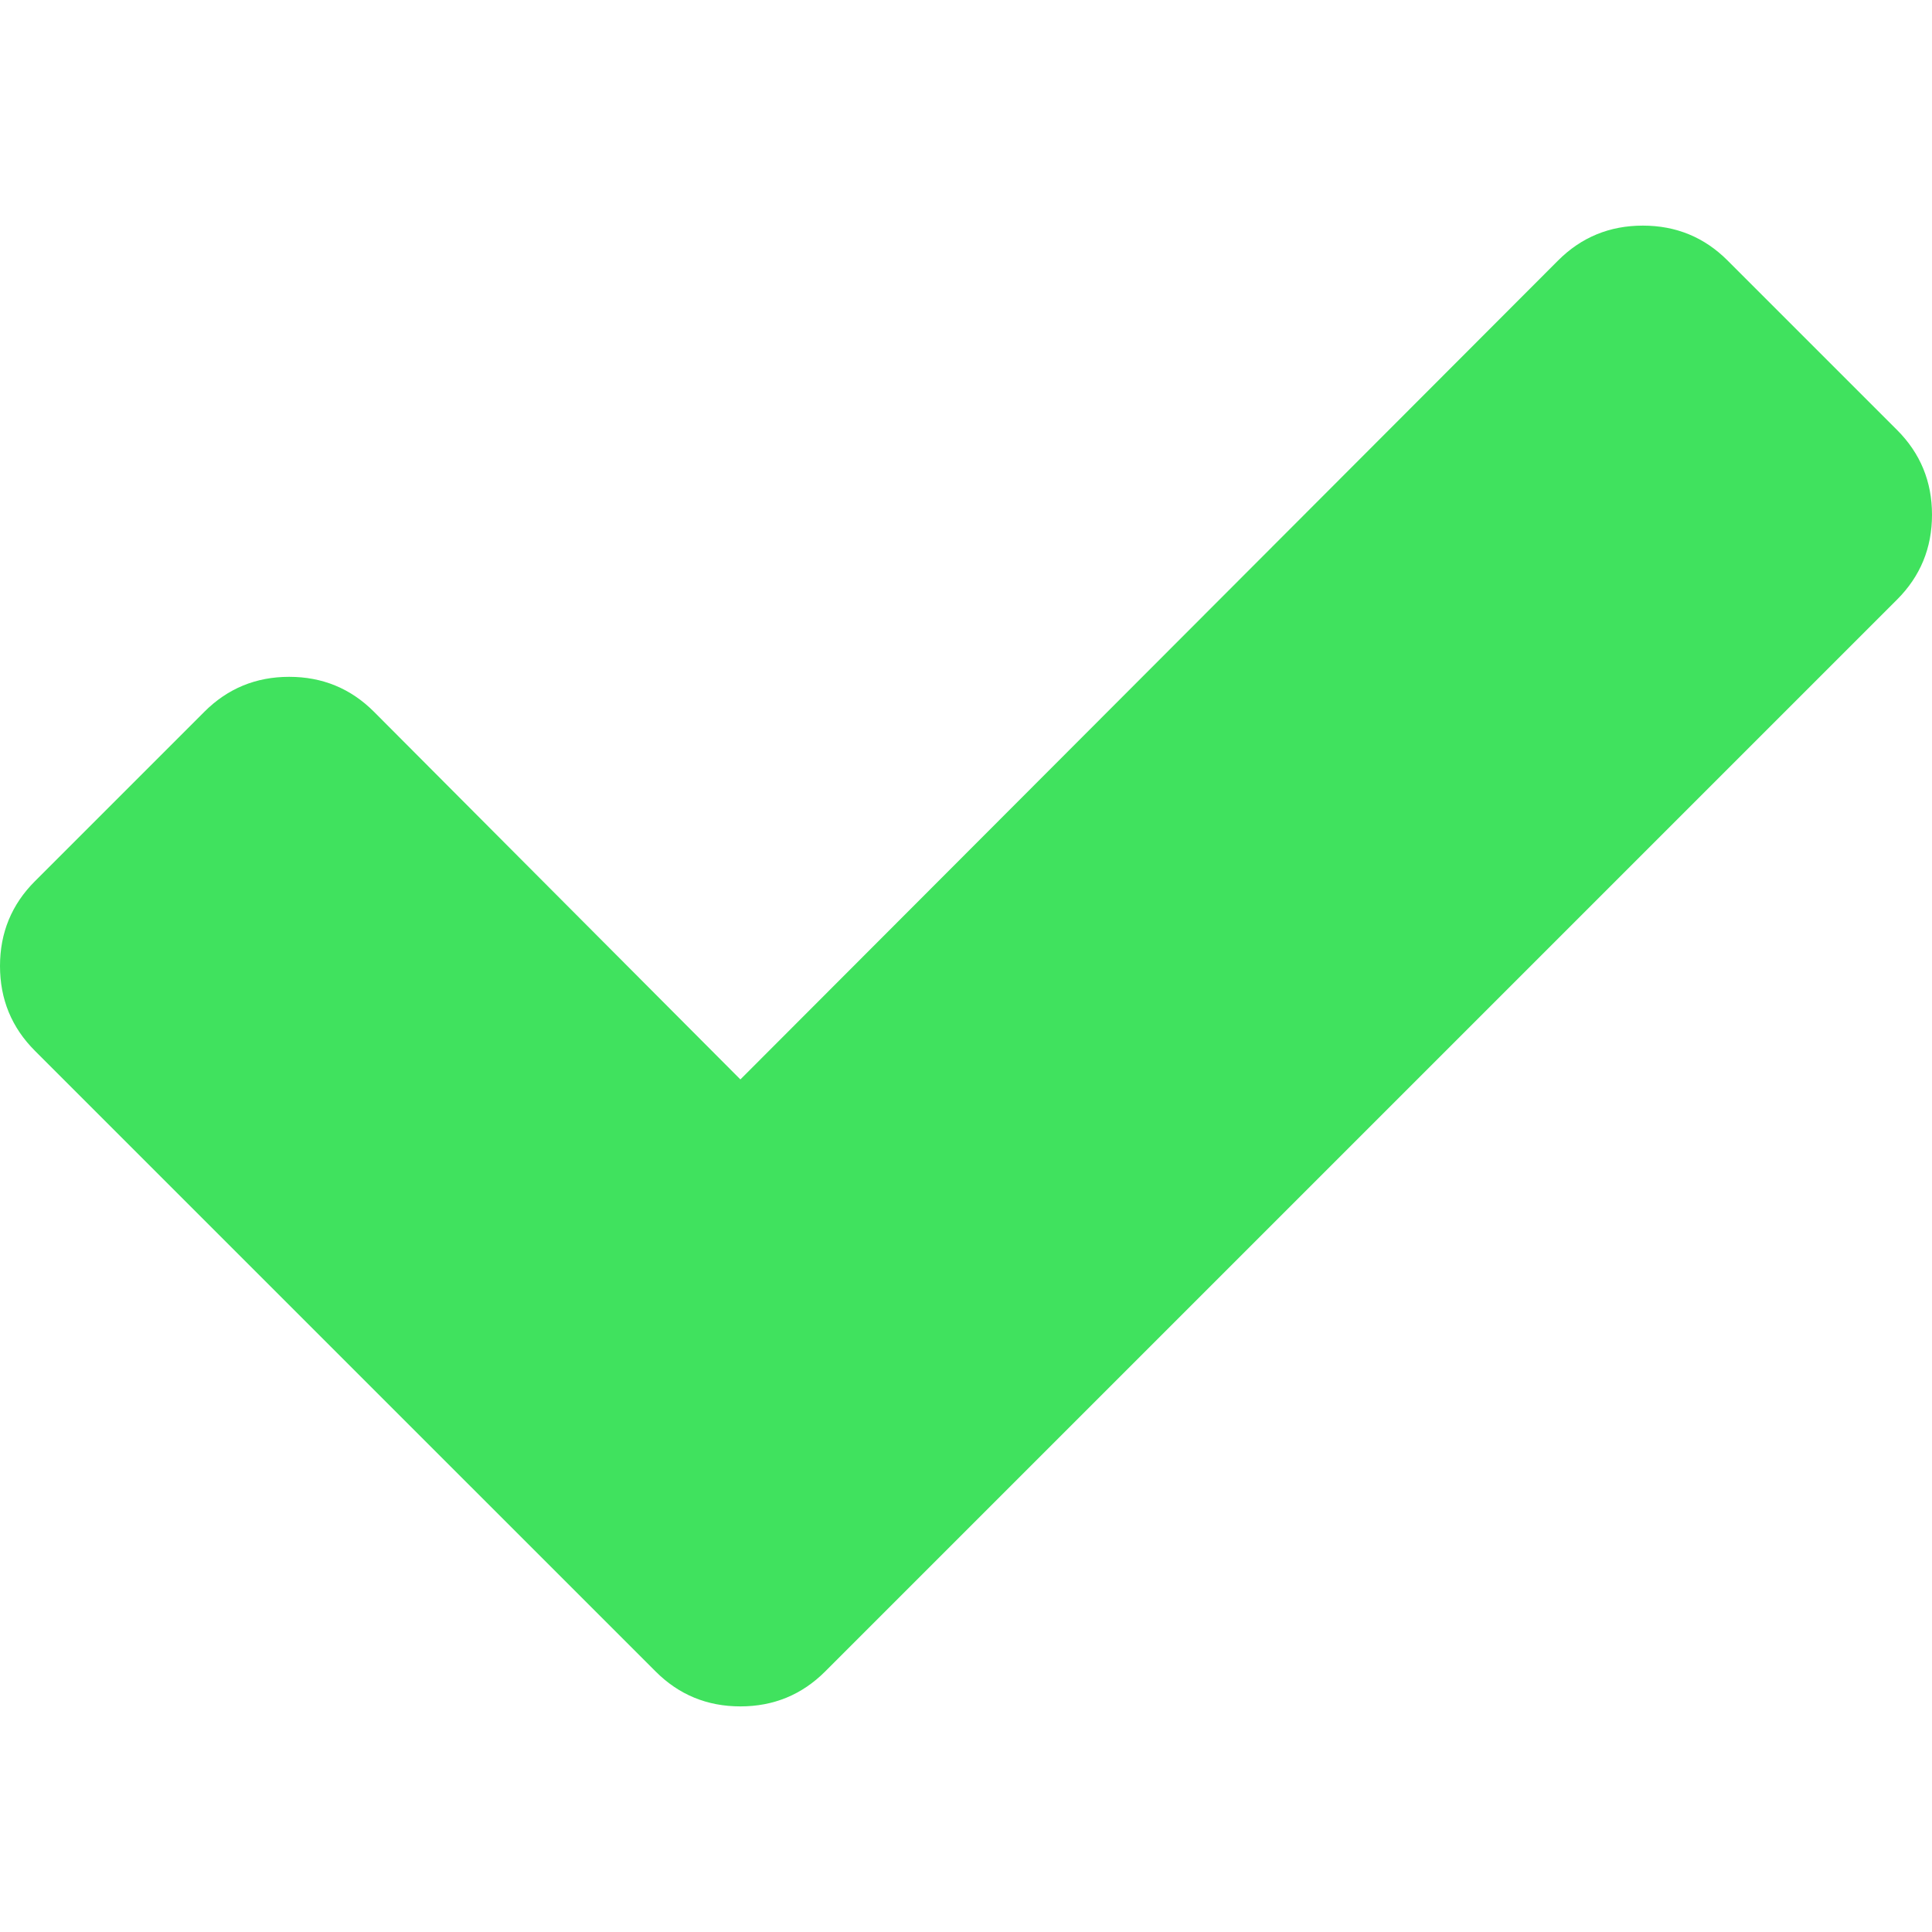
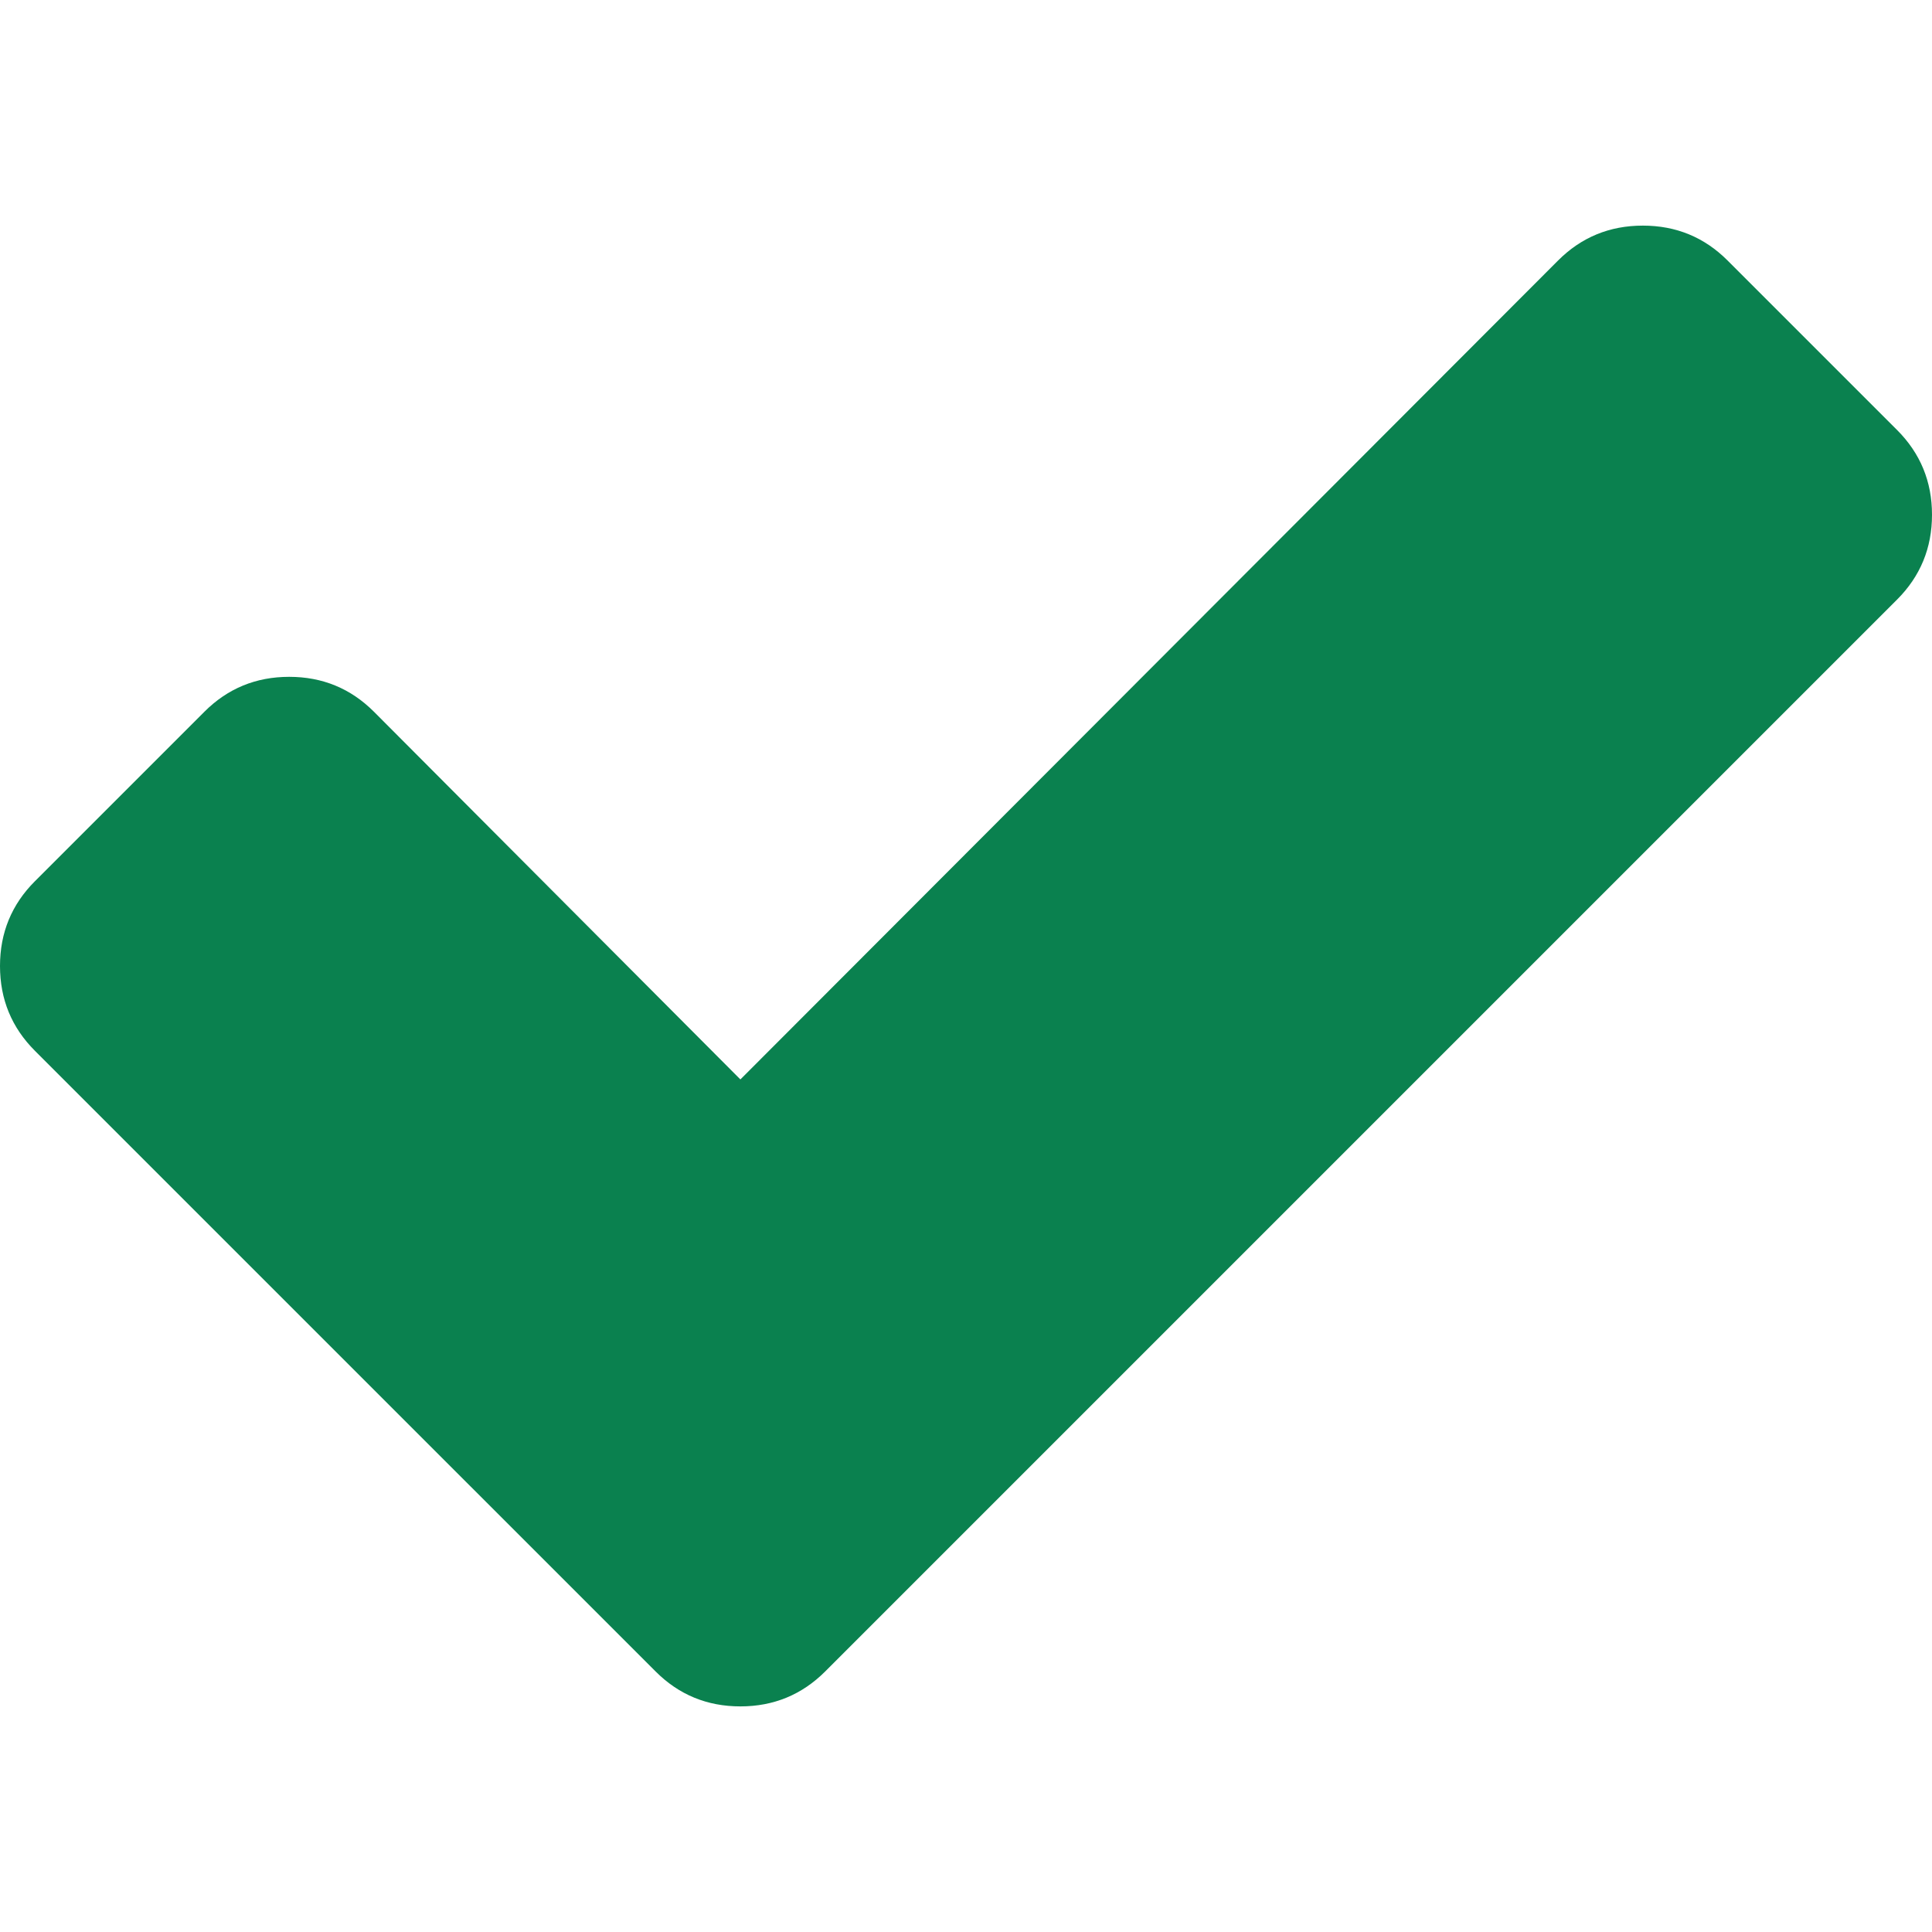
<svg xmlns="http://www.w3.org/2000/svg" version="1.1" id="Capa_1" x="0px" y="0px" width="442.533px" height="442.533px" viewBox="0 0 442.533 442.533" enable-background="new 0 0 442.533 442.533" xml:space="preserve">
  <g>
-     <path fill="#40E25E" d="M434.539,98.499l-38.828-38.828c-5.323-5.328-11.799-7.993-19.41-7.993c-7.618,0-14.093,2.665-19.417,7.993   L169.59,247.248l-83.939-84.225c-5.33-5.33-11.801-7.992-19.412-7.992c-7.616,0-14.087,2.662-19.417,7.992L7.994,201.852   C2.664,207.181,0,213.654,0,221.269c0,7.609,2.664,14.087,7.994,19.416l103.351,103.35l38.831,38.828   c5.327,5.332,11.8,7.994,19.414,7.994c7.611,0,14.084-2.67,19.414-7.994l38.83-38.828L434.539,137.33   c5.325-5.33,7.994-11.802,7.994-19.417C442.537,110.302,439.864,103.829,434.539,98.499z" />
+     <path fill="#0a814f" d="M434.539,98.499l-38.828-38.828c-5.323-5.328-11.799-7.993-19.41-7.993c-7.618,0-14.093,2.665-19.417,7.993   L169.59,247.248l-83.939-84.225c-5.33-5.33-11.801-7.992-19.412-7.992c-7.616,0-14.087,2.662-19.417,7.992L7.994,201.852   C2.664,207.181,0,213.654,0,221.269c0,7.609,2.664,14.087,7.994,19.416l103.351,103.35l38.831,38.828   c5.327,5.332,11.8,7.994,19.414,7.994c7.611,0,14.084-2.67,19.414-7.994l38.83-38.828L434.539,137.33   c5.325-5.33,7.994-11.802,7.994-19.417C442.537,110.302,439.864,103.829,434.539,98.499z" />
  </g>
</svg>
